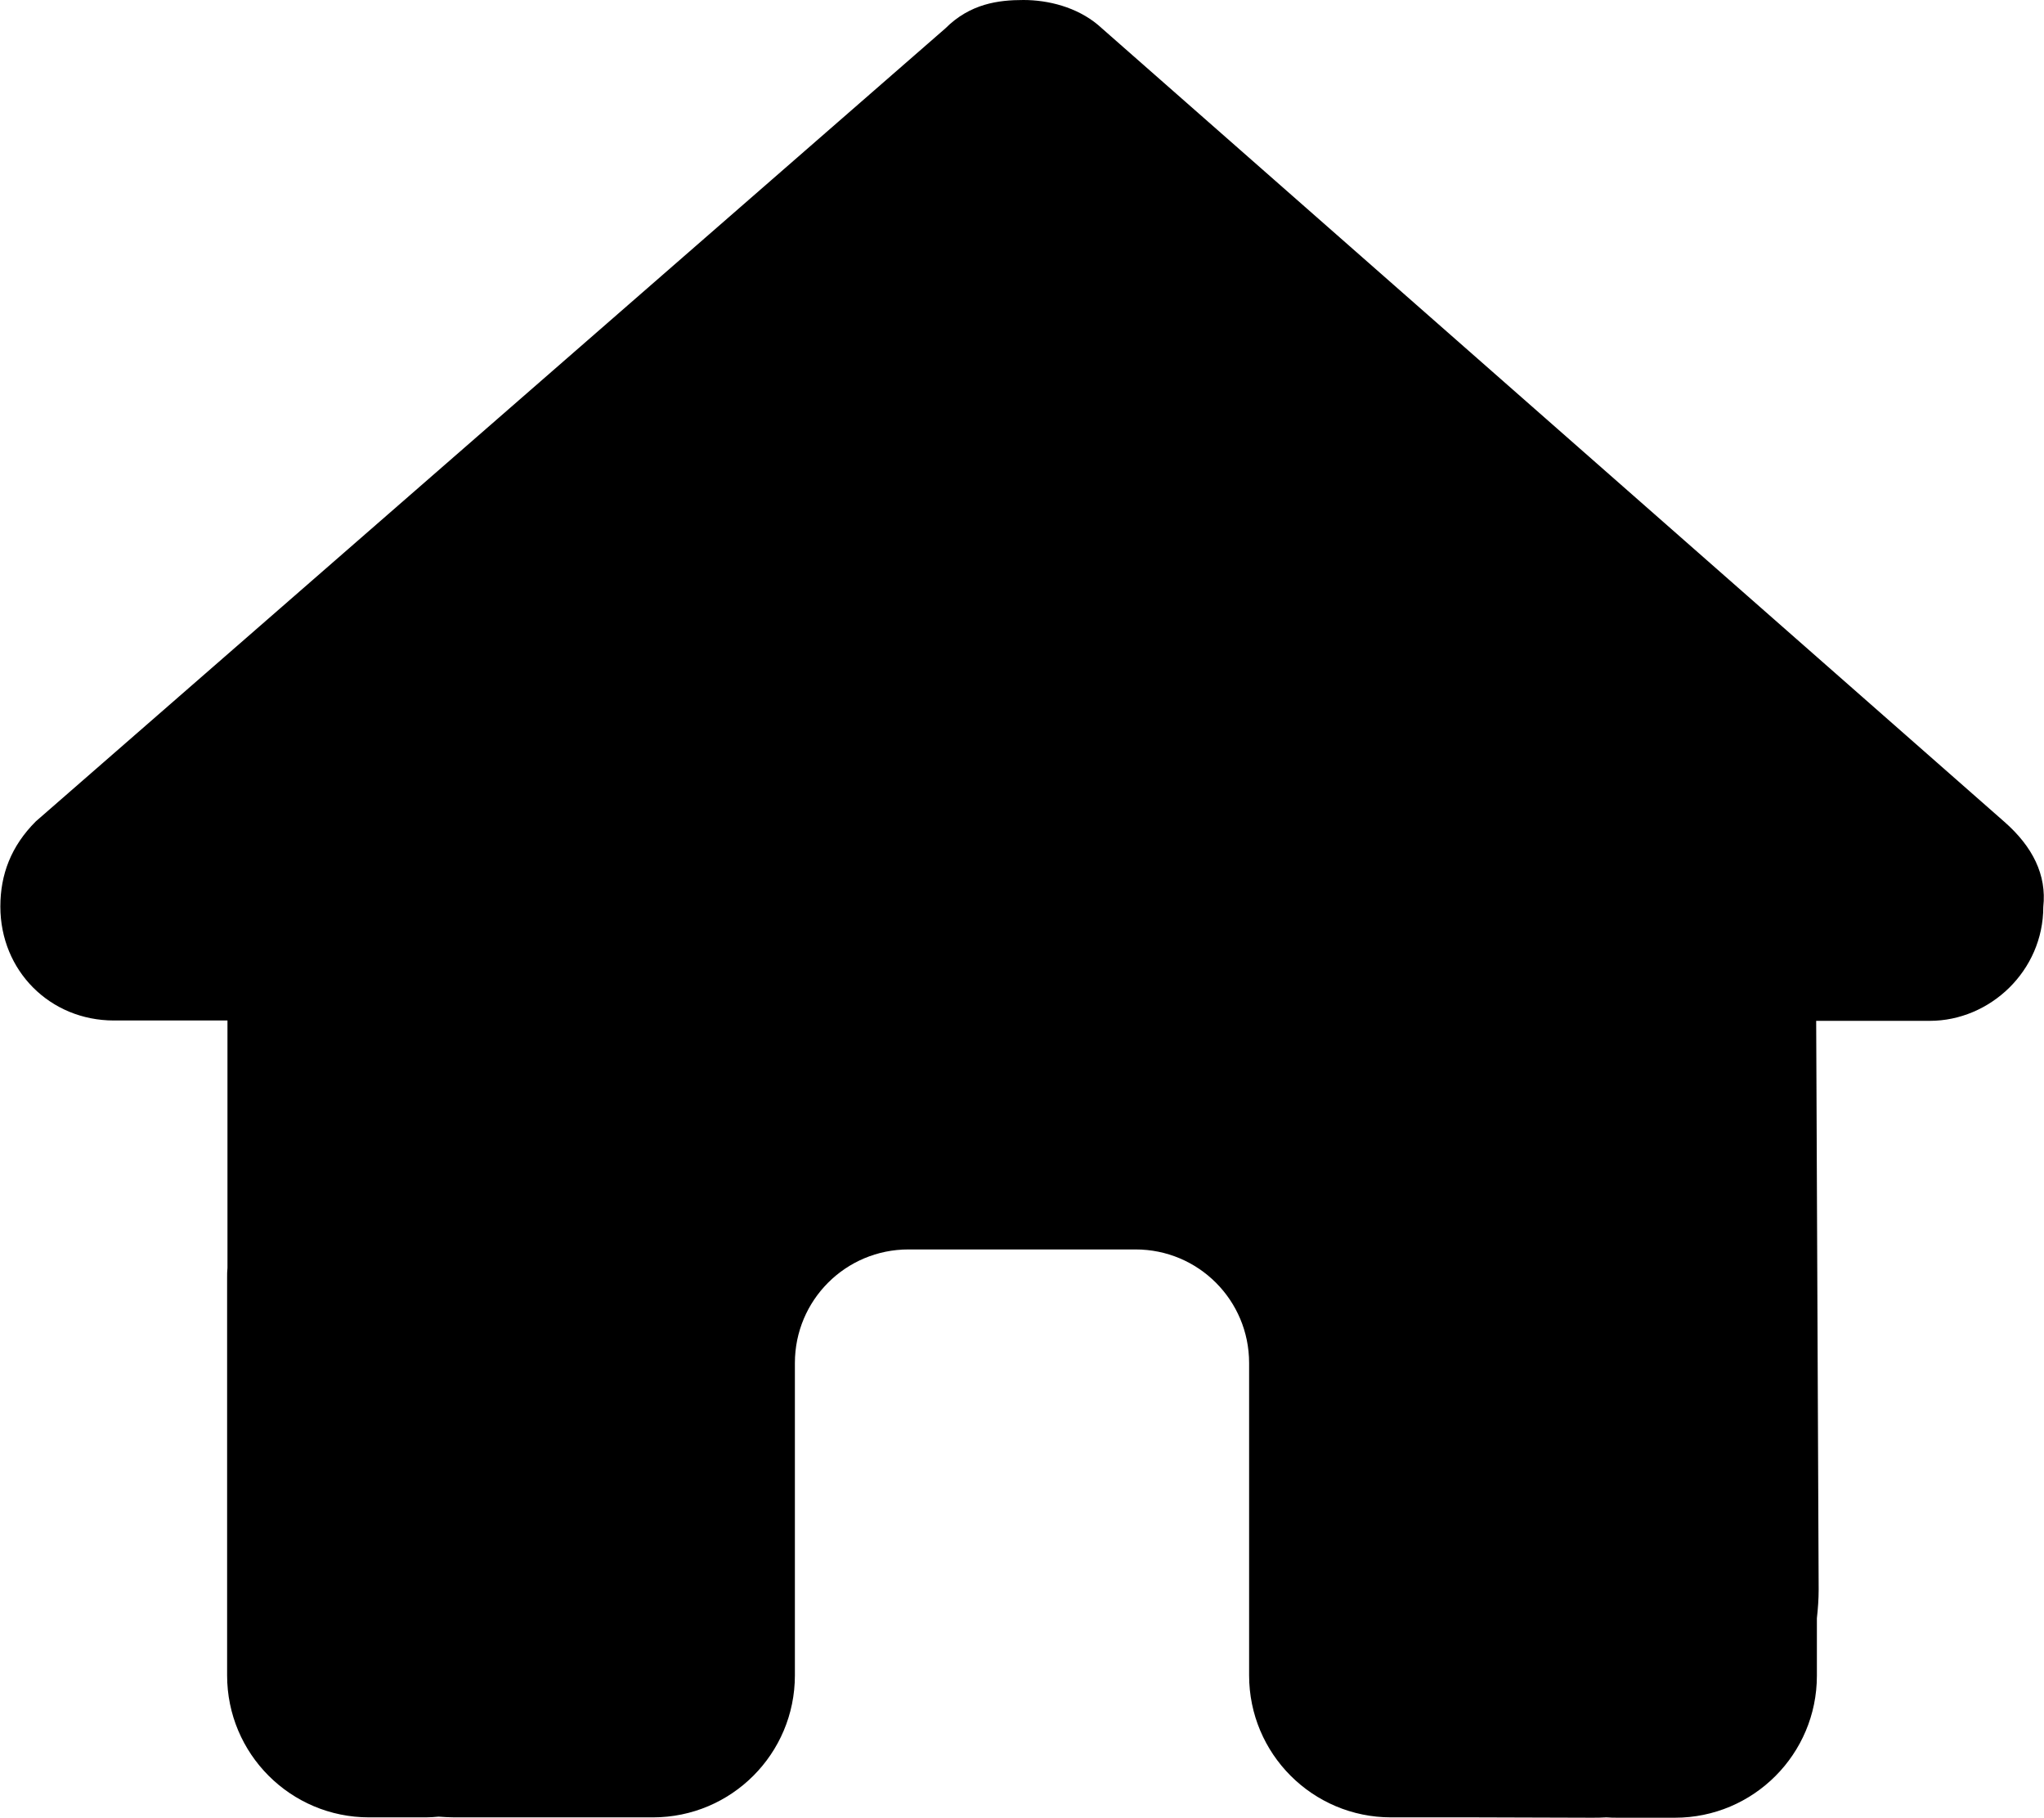
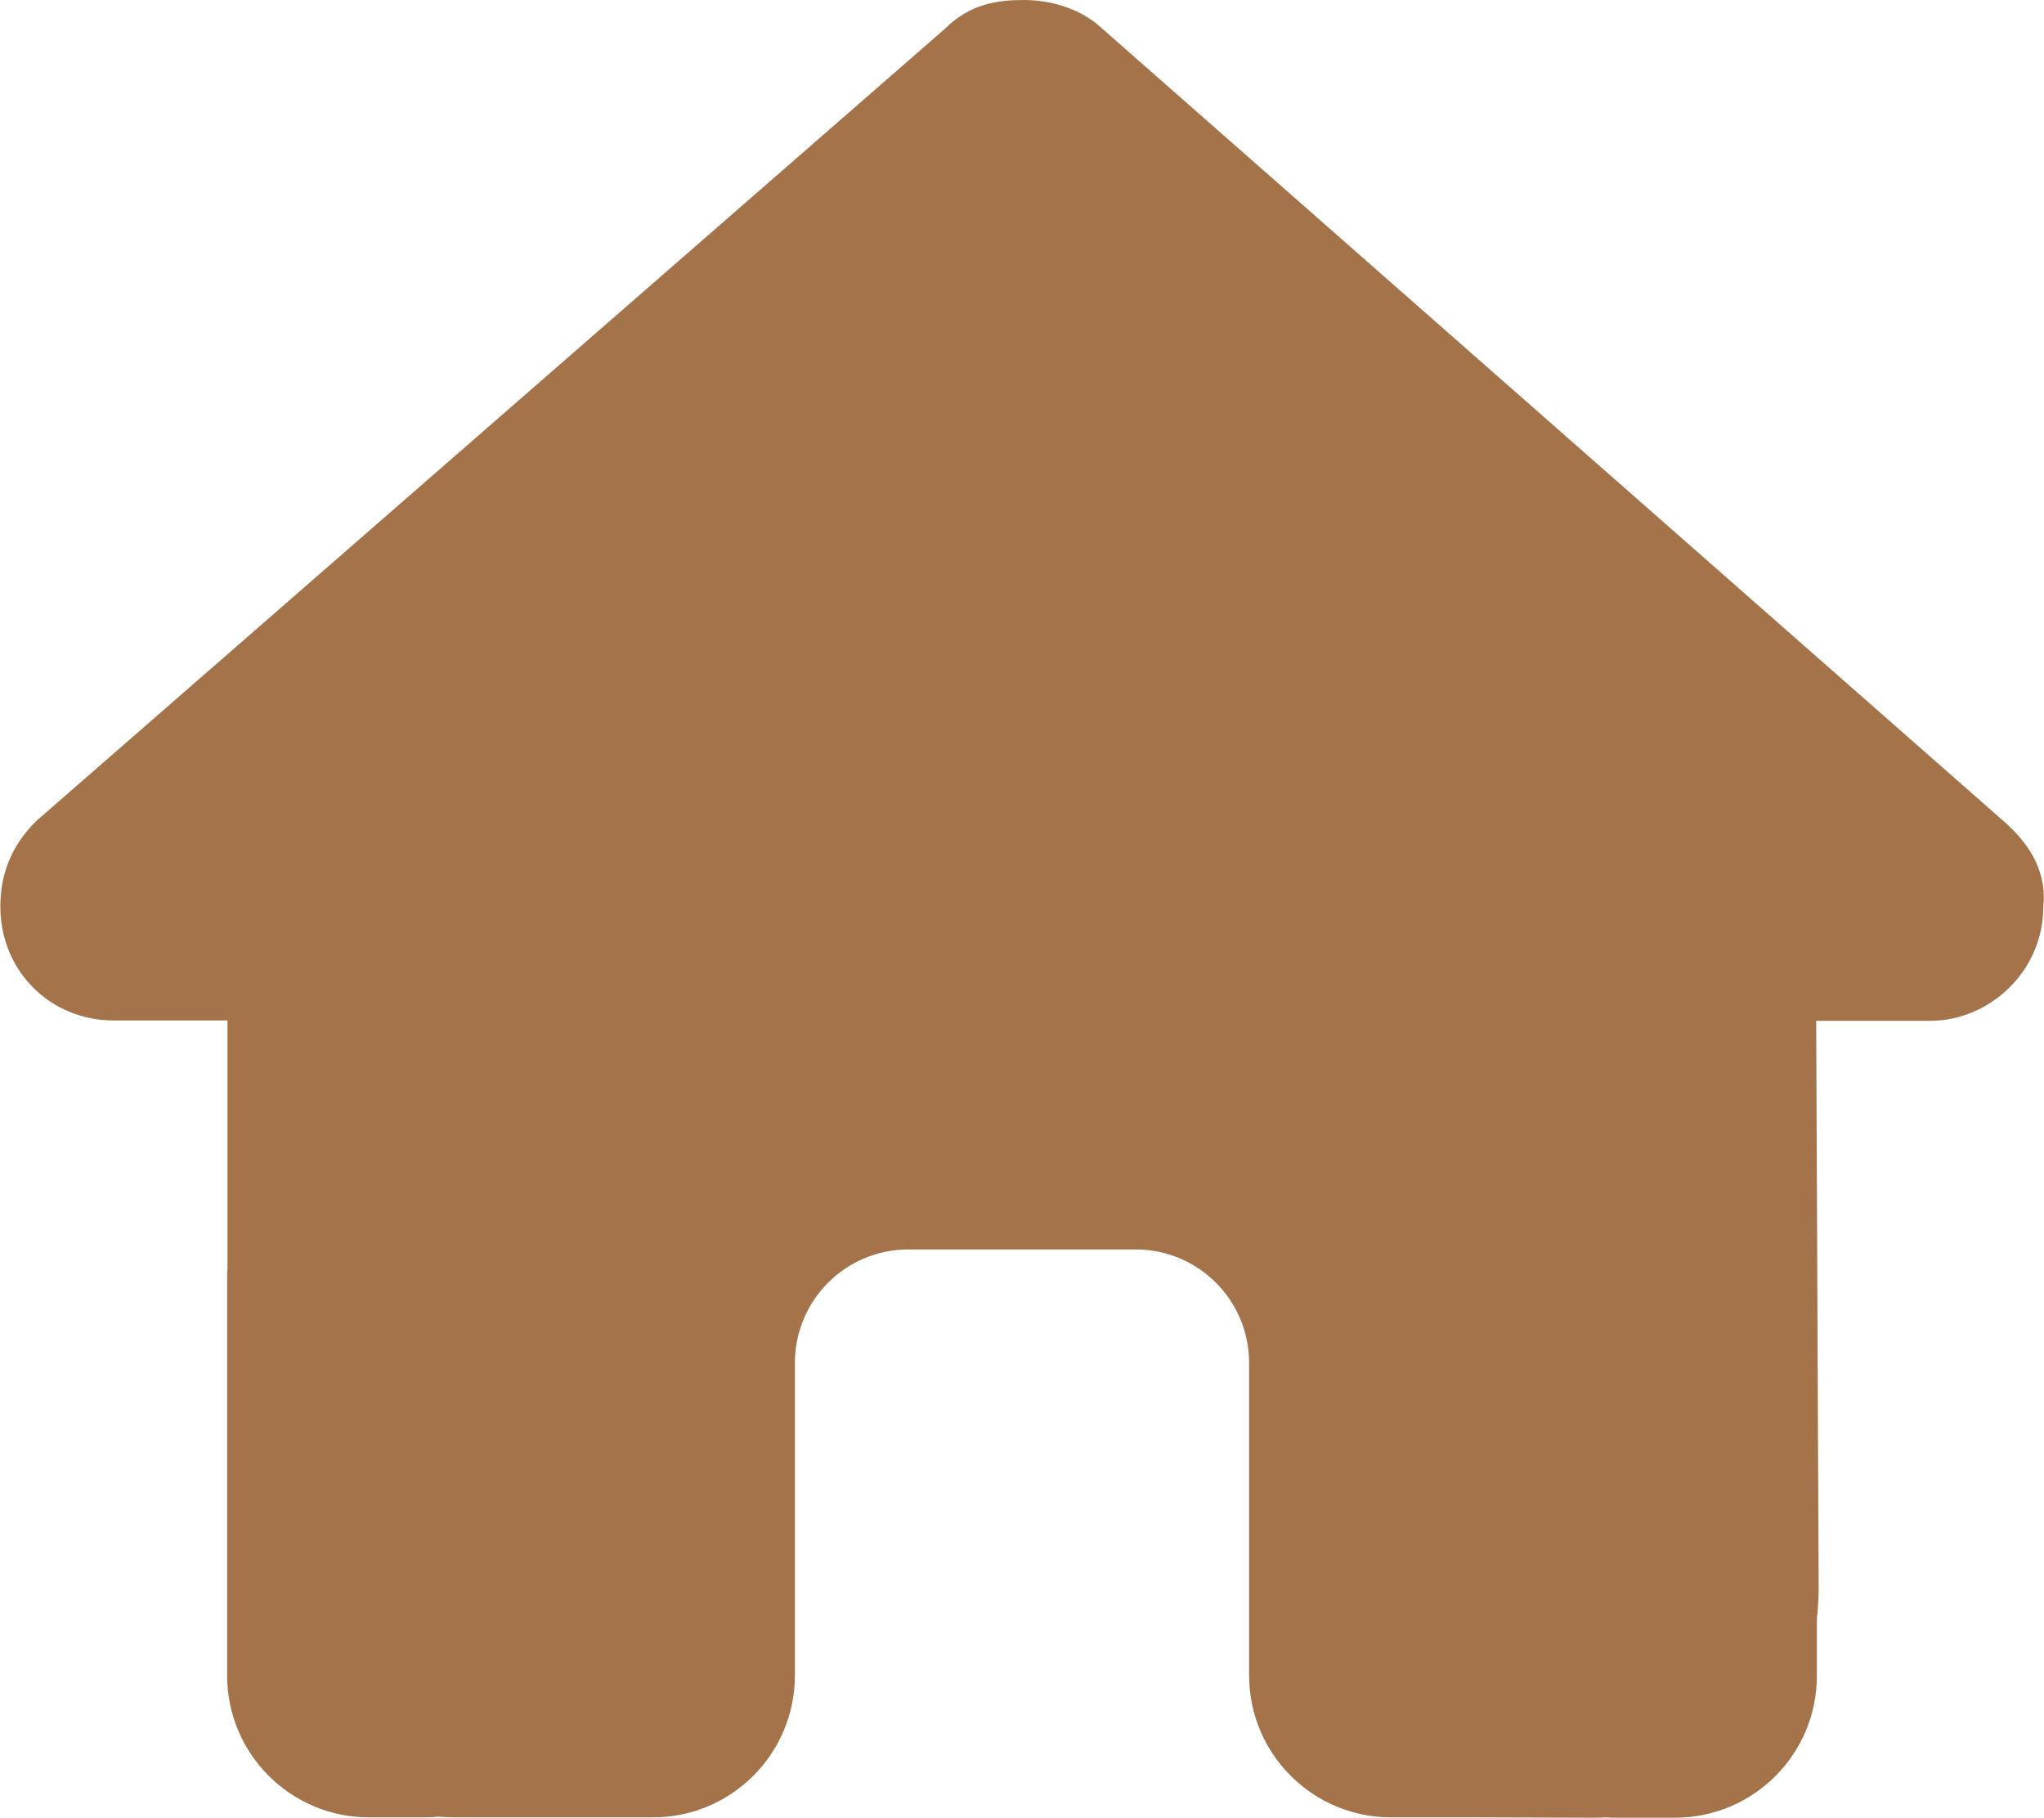
- <svg xmlns="http://www.w3.org/2000/svg" viewBox="0 0 576 512">
+ <svg xmlns="http://www.w3.org/2000/svg" style="fill: #A4734A" viewBox="0 0 576 512">
  <path d="M575.8 255.5c0 18-15 32.1-32 32.1l-32 0 .7 160.2c0 2.7-.2 5.4-.5 8.1l0 16.2c0 22.1-17.9 40-40 40l-16 0c-1.1 0-2.2 0-3.3-.1c-1.4 .1-2.8 .1-4.2 .1L416 512l-24 0c-22.1 0-40-17.9-40-40l0-24 0-64c0-17.7-14.3-32-32-32l-64 0c-17.7 0-32 14.3-32 32l0 64 0 24c0 22.1-17.9 40-40 40l-24 0-31.9 0c-1.5 0-3-.1-4.5-.2c-1.2 .1-2.4 .2-3.6 .2l-16 0c-22.1 0-40-17.9-40-40l0-112c0-.9 0-1.9 .1-2.8l0-69.7-32 0c-18 0-32-14-32-32.1c0-9 3-17 10-24L266.4 8c7-7 15-8 22-8s15 2 21 7L564.8 231.5c8 7 12 15 11 24z" />
</svg>
